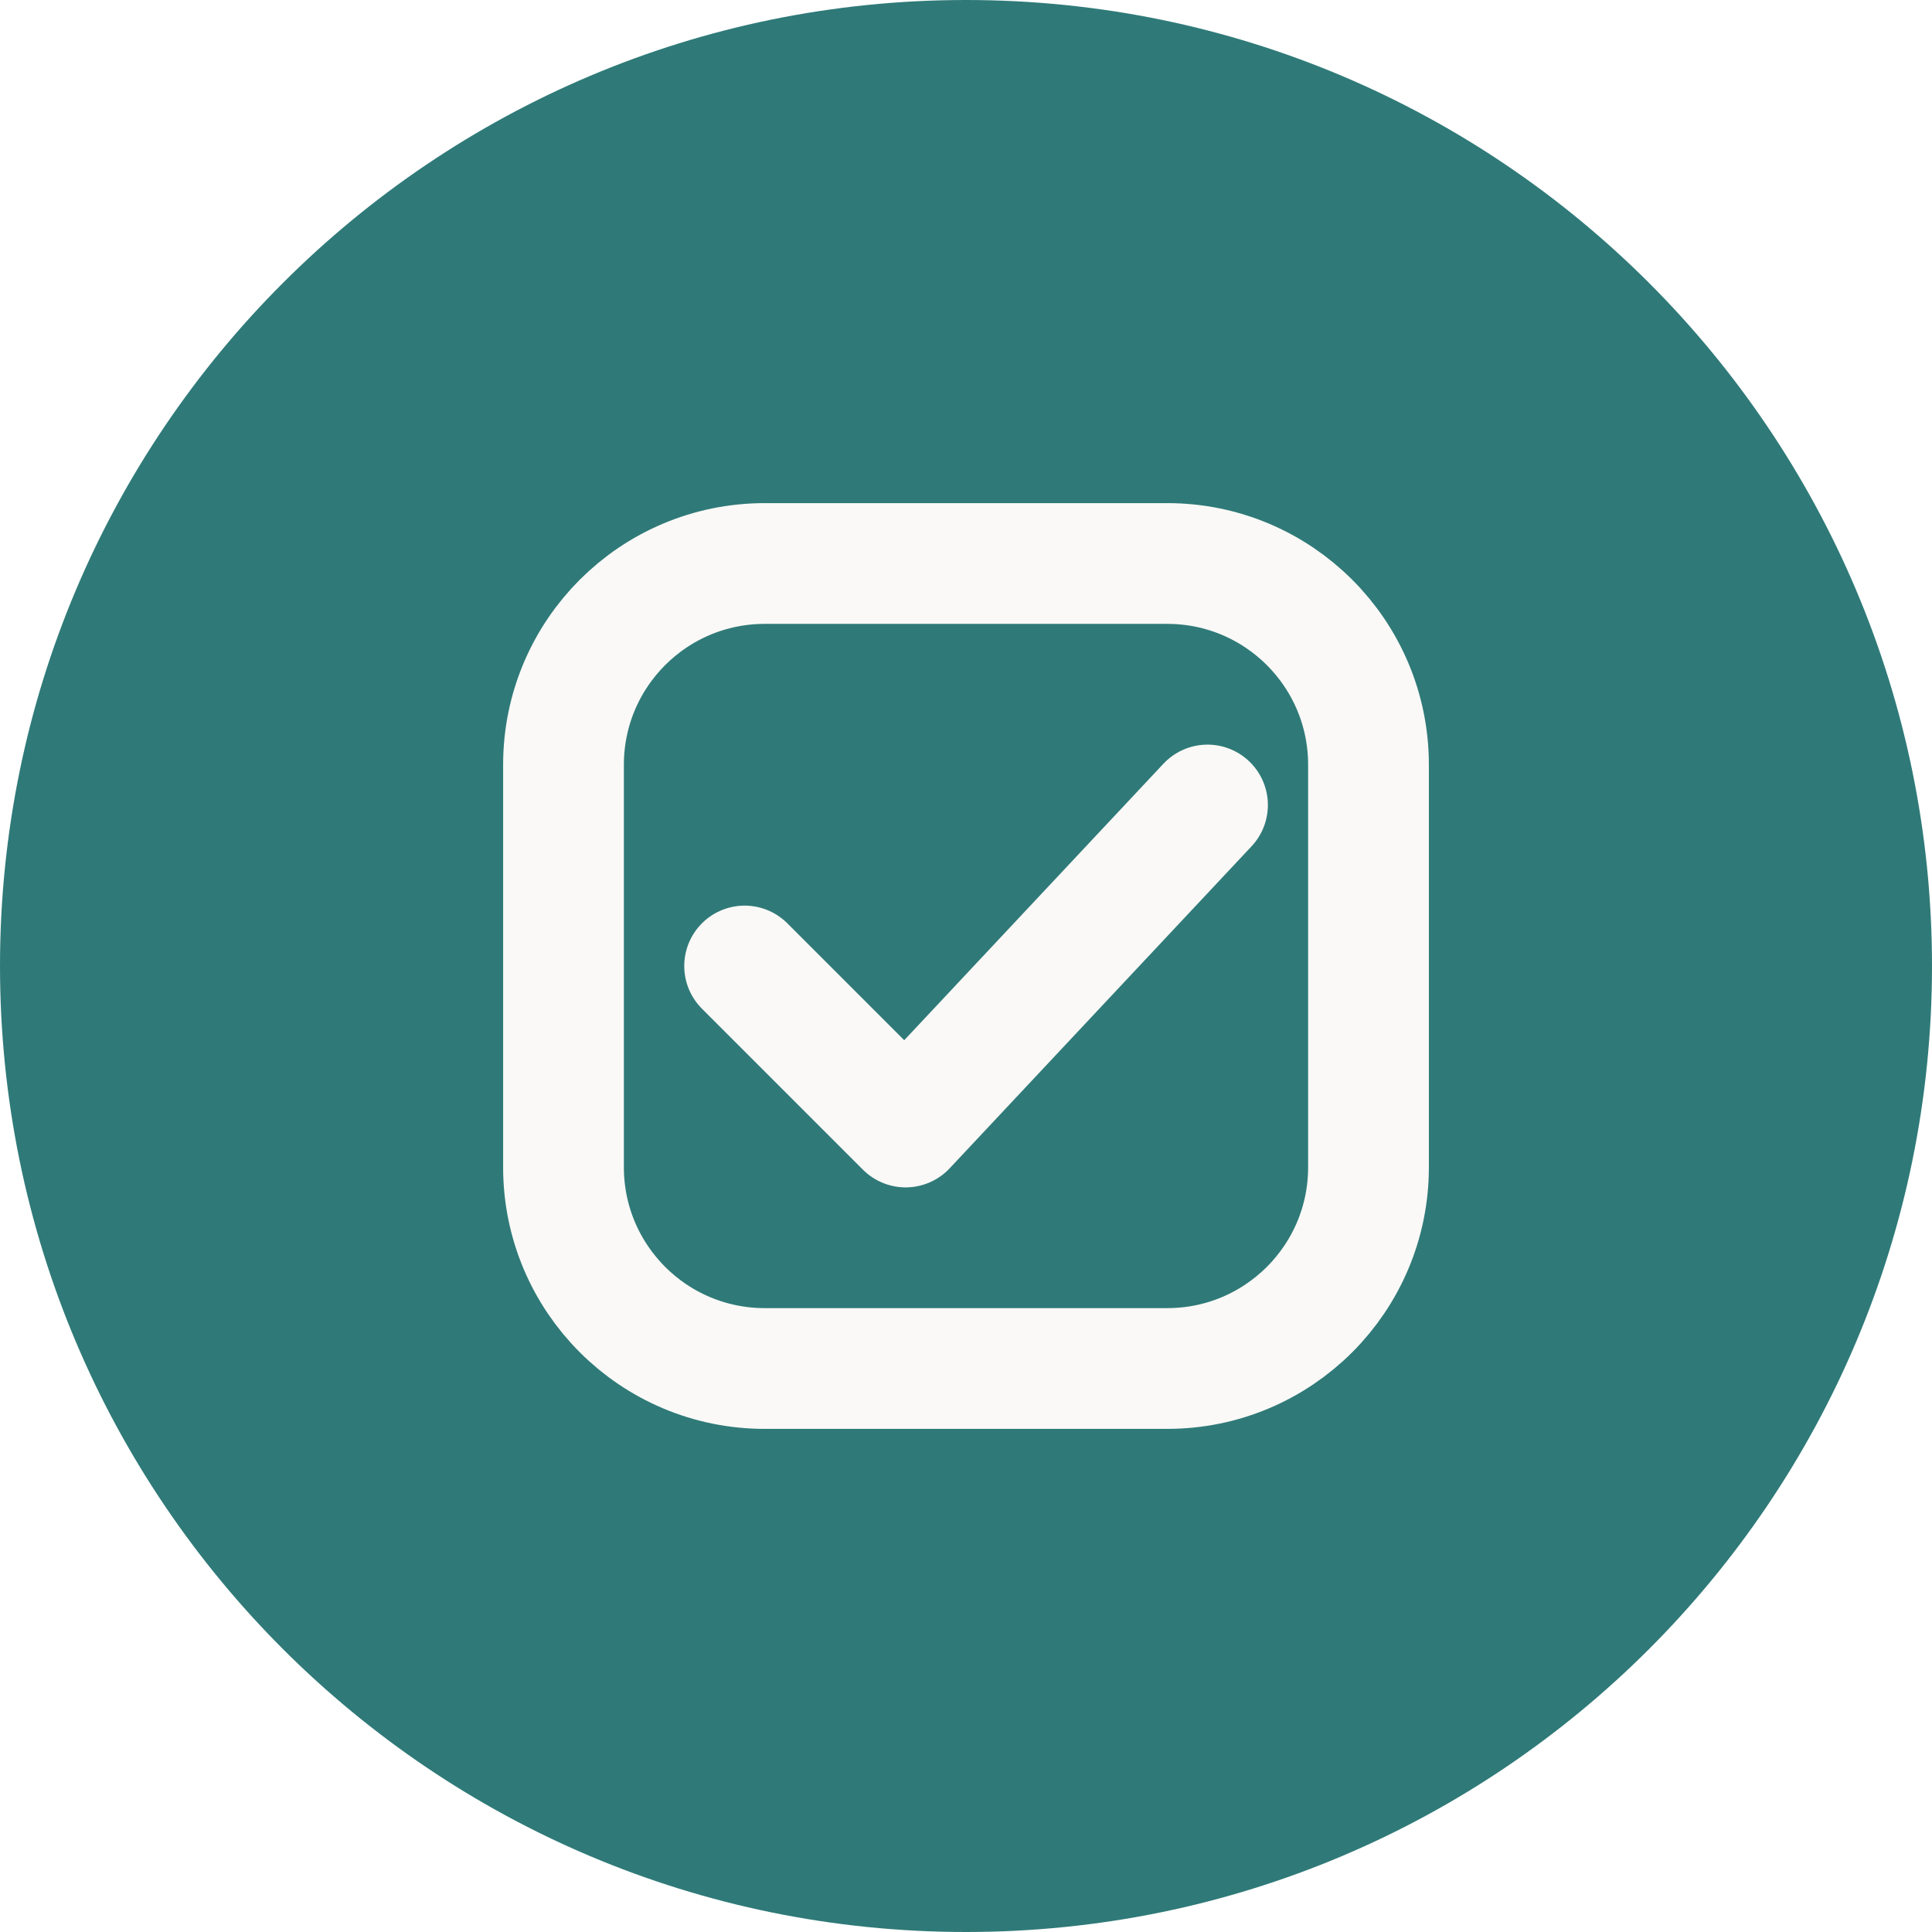
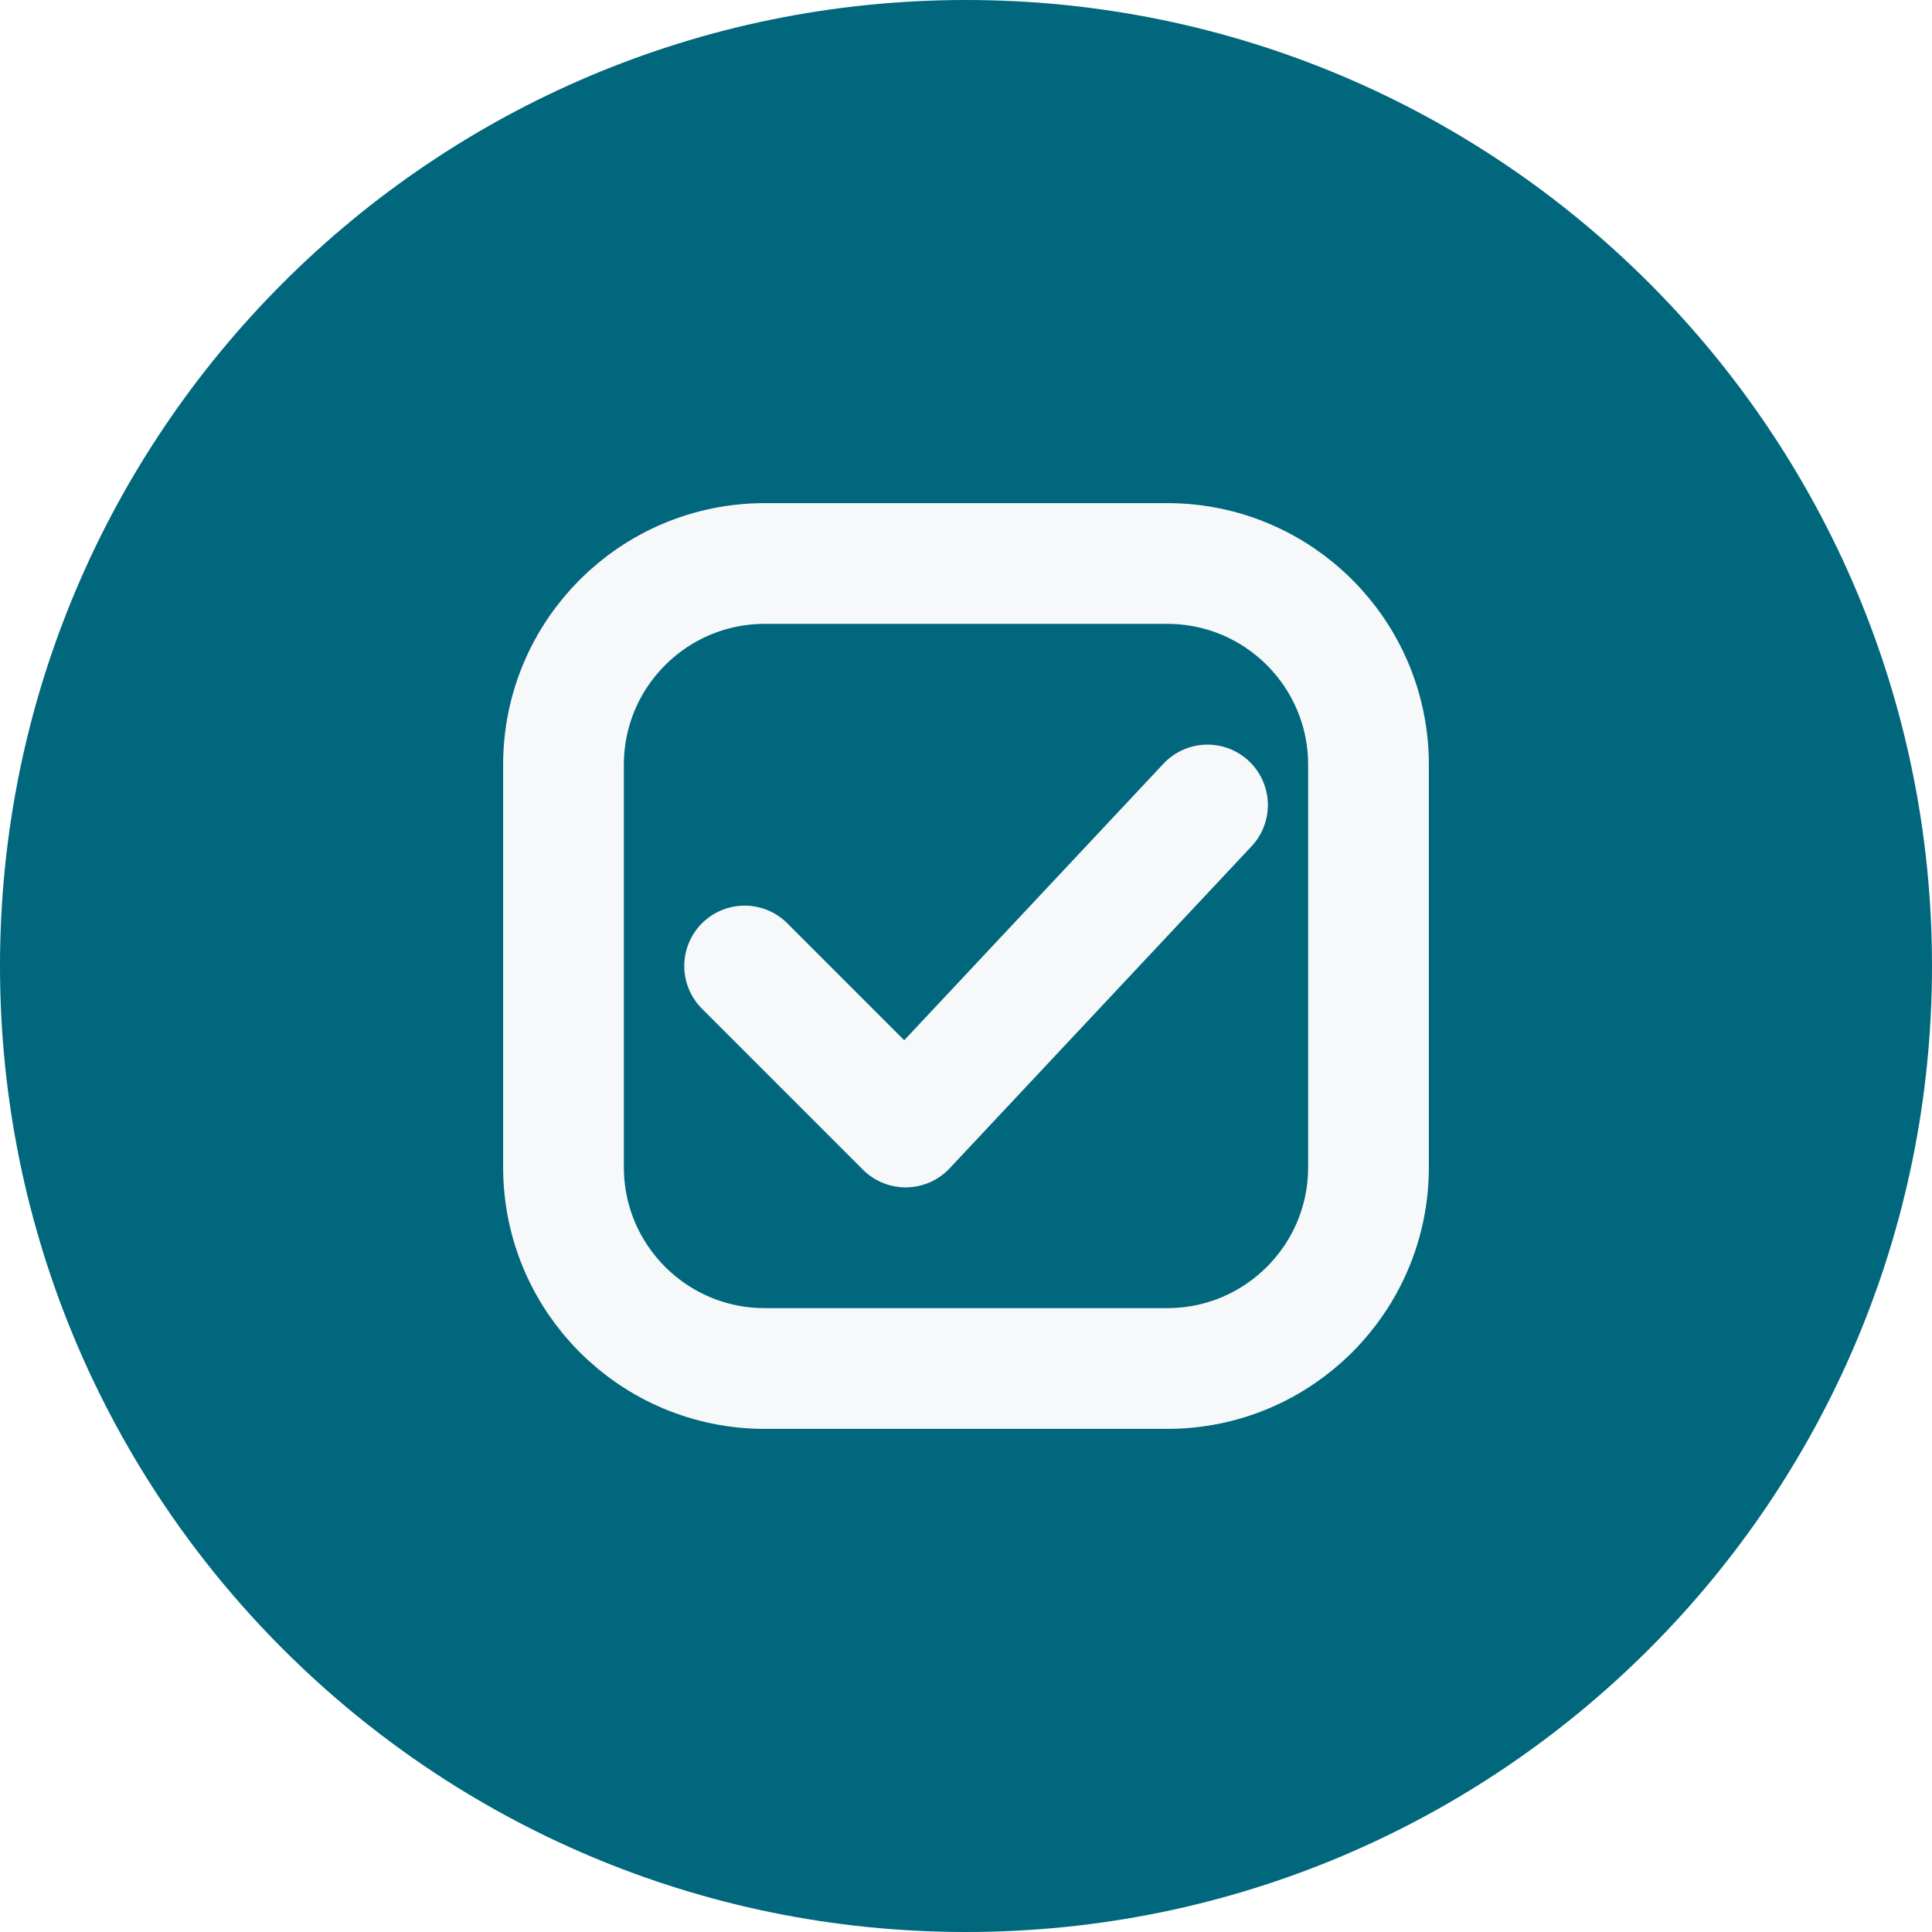
<svg xmlns="http://www.w3.org/2000/svg" viewBox="0 0 96 96">
-   <circle cx="48" cy="48" r="48" fill="#2F7A78" />
-   <rect x="28" y="28" width="40" height="40" rx="10" fill="none" stroke="#FAF9F7" stroke-width="6" />
-   <path d="M37 48l8 8 15-16" fill="none" stroke="#FAF9F7" stroke-width="6" stroke-linecap="round" stroke-linejoin="round" />
+   <circle cx="48" cy="48" r="48" fill="#00677D" />
+   <rect x="28" y="28" width="40" height="40" rx="10" fill="none" stroke="#F6F8F9" stroke-width="6" />
+   <path d="M37 48l8 8 15-16" fill="none" stroke="#F6F8F9" stroke-width="6" stroke-linecap="round" stroke-linejoin="round" />
</svg>
